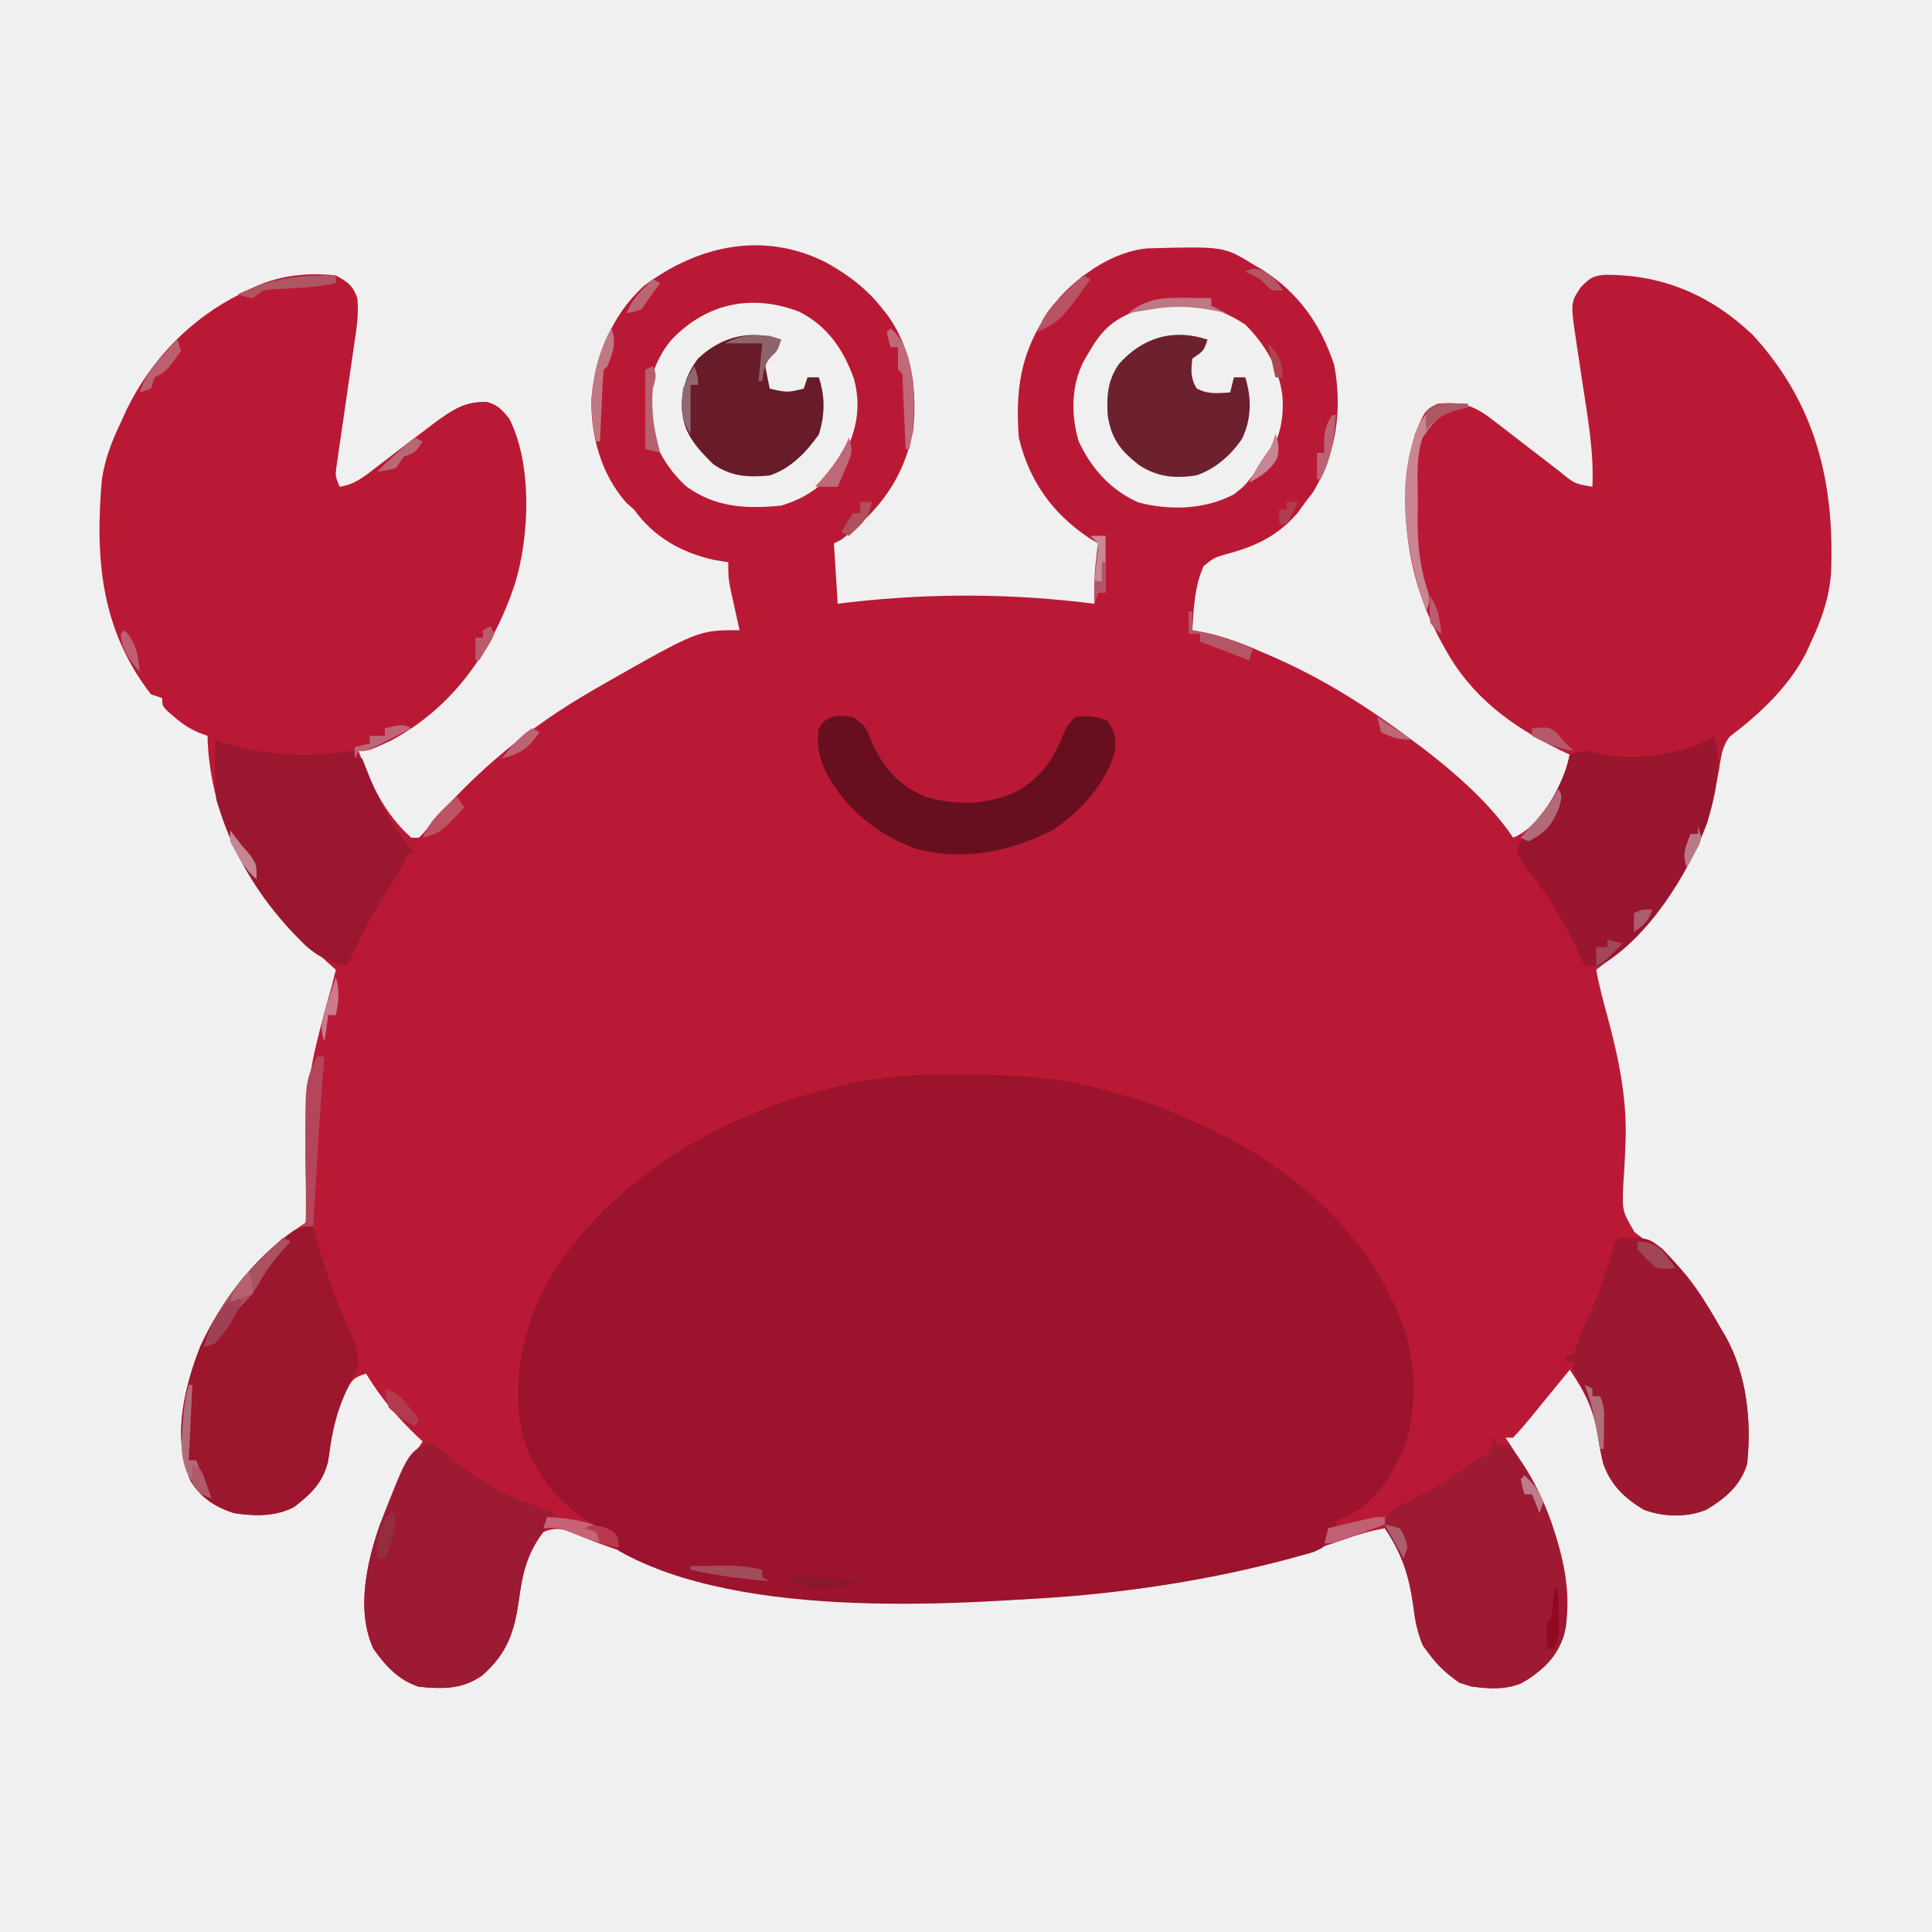
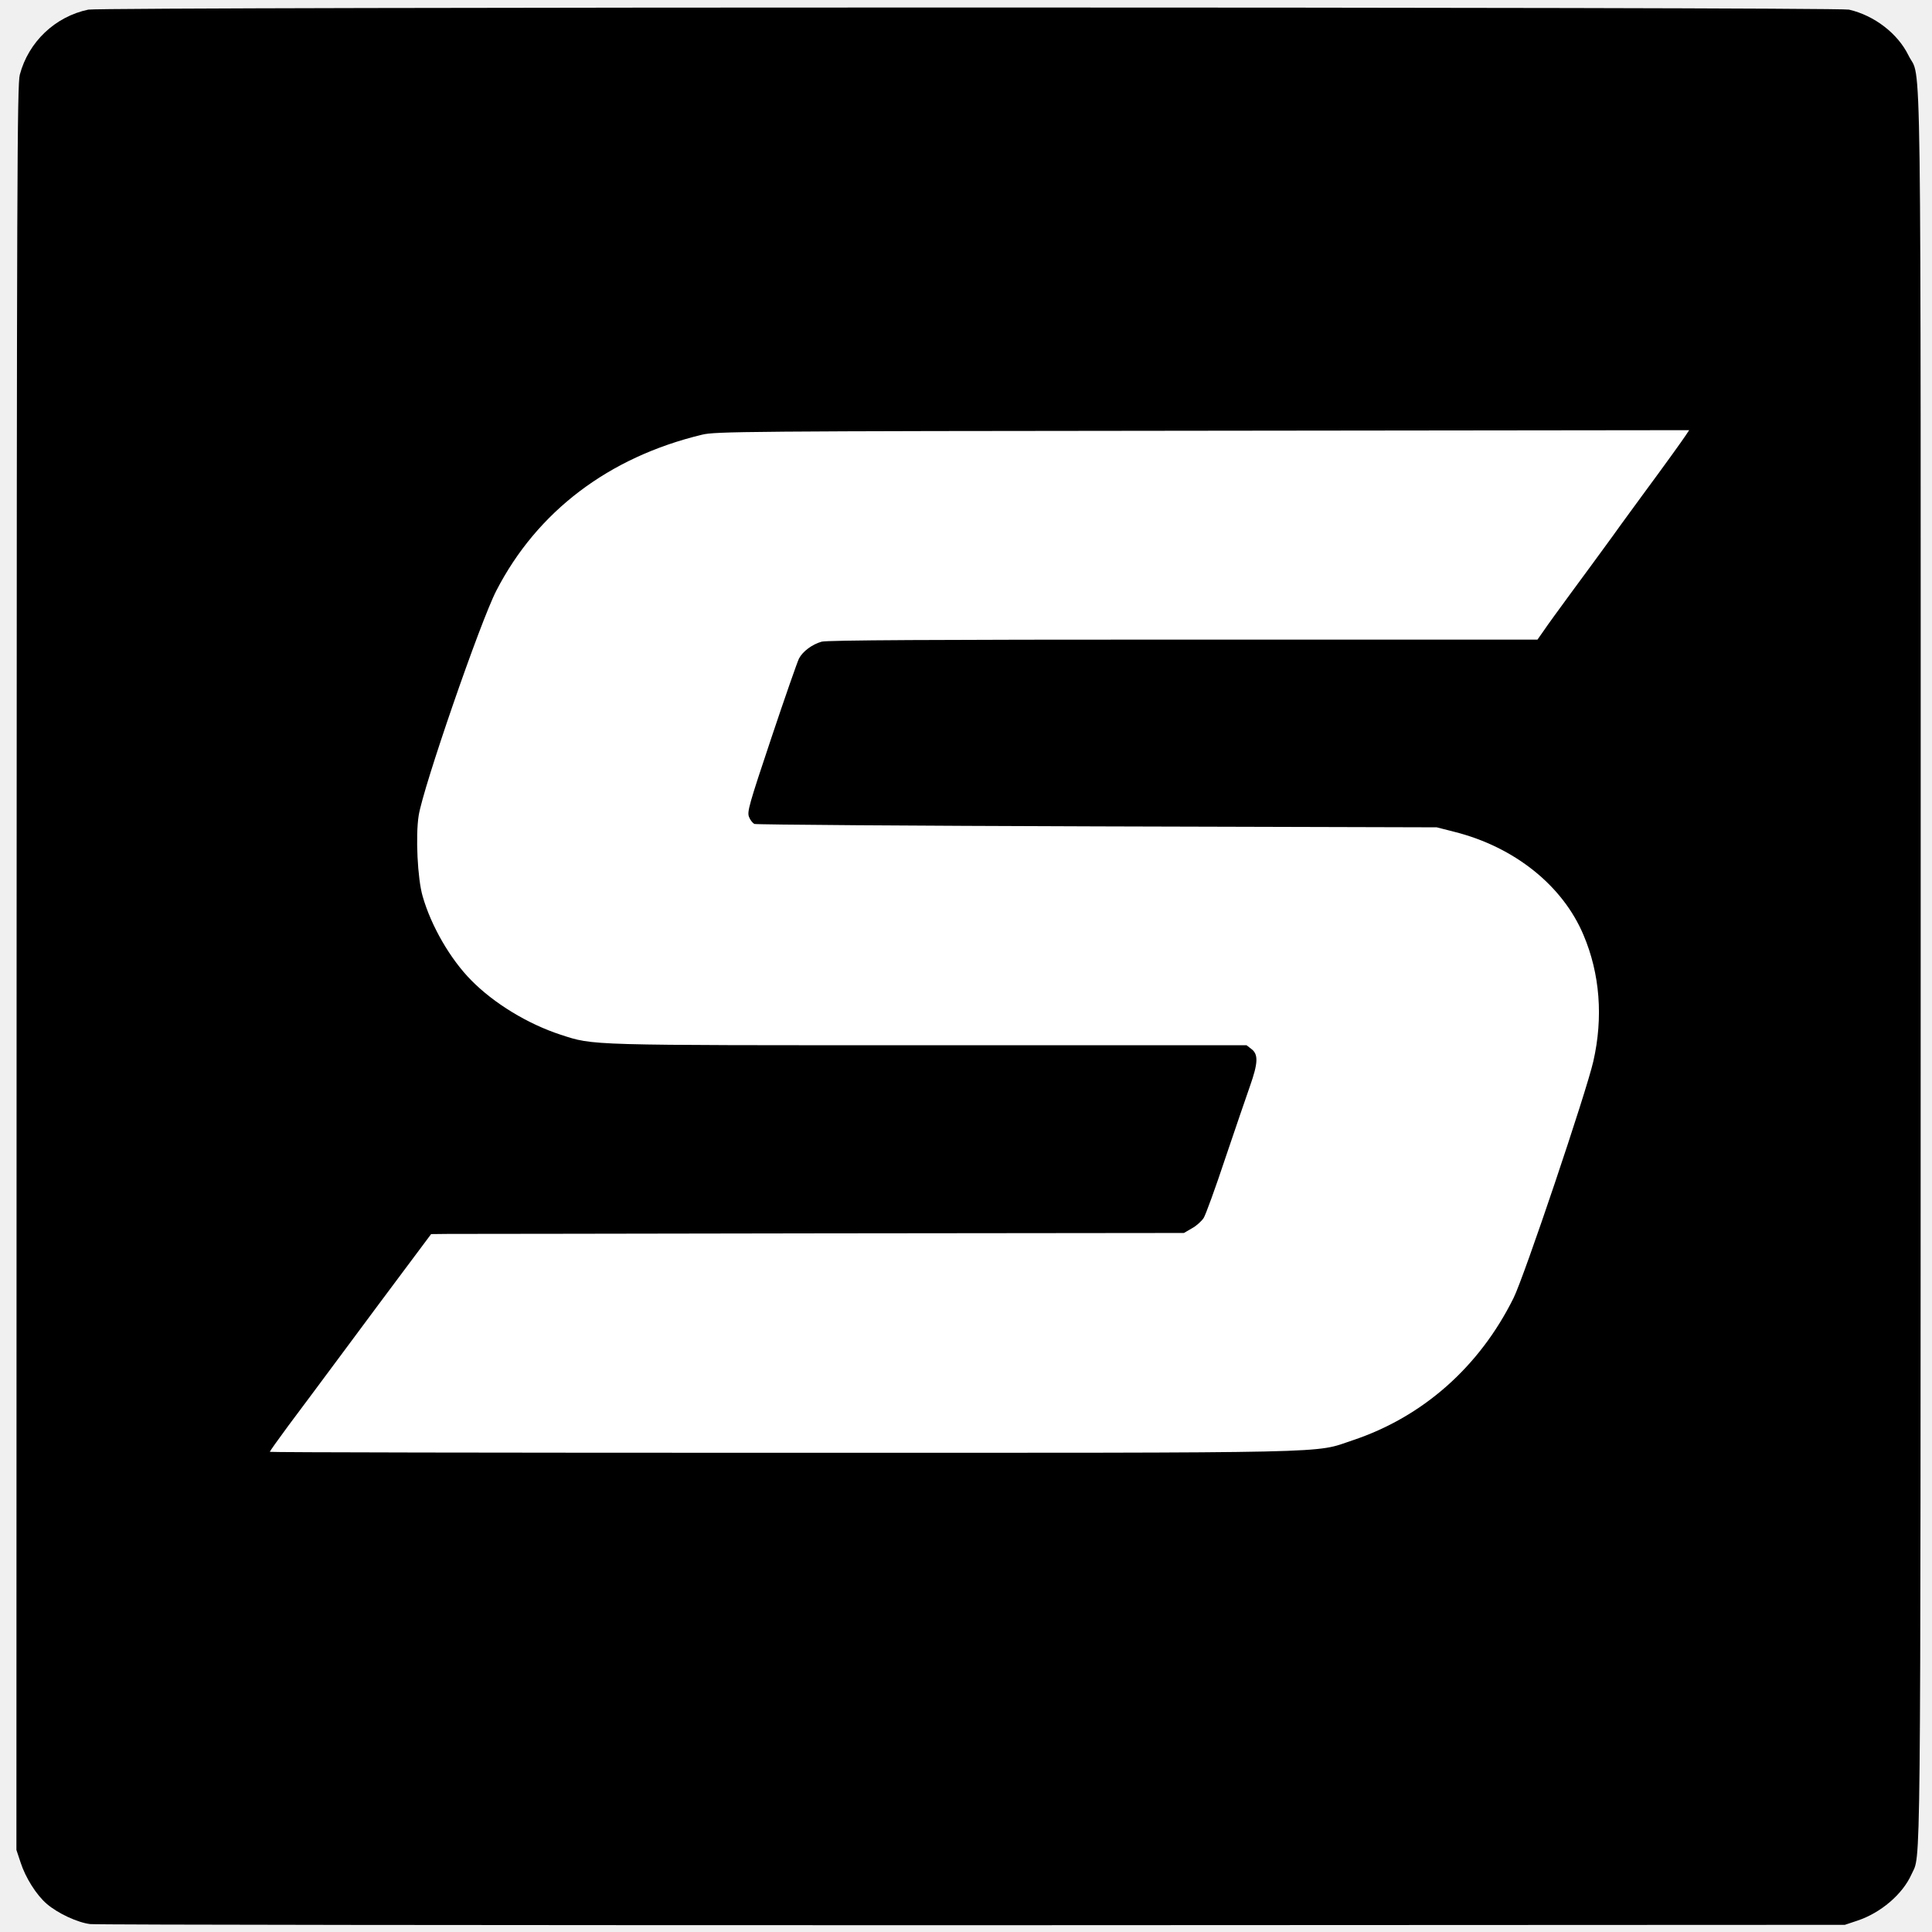
- <svg xmlns="http://www.w3.org/2000/svg" version="1.1" width="512" height="512">
-   <path d="M0 0 C5.938 3.269 11.012 7.106 15.188 12.5 C15.675 13.125 16.162 13.75 16.664 14.395 C22.861 23.291 24.28 33.895 23.188 44.5 C20.72 57.277 14.346 65.654 4.188 73.5 C3.197 73.995 3.197 73.995 2.188 74.5 C2.518 79.78 2.848 85.06 3.188 90.5 C4.992 90.283 4.992 90.283 6.832 90.062 C28.346 87.652 49.715 87.758 71.188 90.5 C71.172 88.92 71.172 88.92 71.156 87.309 C71.181 84.327 71.324 81.513 71.688 78.562 C71.78 77.79 71.873 77.018 71.969 76.223 C72.041 75.654 72.113 75.086 72.188 74.5 C71.362 74.005 70.537 73.51 69.688 73 C59.996 66.47 53.897 57.838 51.188 46.5 C50.02 31.626 52.435 20.952 61.934 9.371 C67.645 3.114 76.529 -2.916 85.205 -3.677 C105.47 -4.217 105.47 -4.217 113.188 0.5 C114.034 0.998 114.881 1.495 115.754 2.008 C125.406 8.193 131.194 16.458 134.77 27.258 C136.987 39.152 135.337 50.405 129.25 60.812 C128.569 61.699 127.889 62.586 127.188 63.5 C126.466 64.49 125.744 65.48 125 66.5 C119.814 72.501 113.868 75.327 106.312 77.312 C102.899 78.308 102.899 78.308 100.188 80.5 C97.744 85.774 97.509 91.776 97.188 97.5 C98.462 97.745 99.737 97.99 101.051 98.242 C106.437 99.444 111.331 101.416 116.375 103.625 C117.295 104.025 118.215 104.426 119.162 104.838 C132.191 110.609 143.811 117.979 155.188 126.5 C156.037 127.123 156.886 127.745 157.762 128.387 C166.49 135.038 176.067 143.319 182.188 152.5 C189.341 149.448 193.345 141.437 196.188 134.5 C196.547 133.173 196.888 131.841 197.188 130.5 C196.244 130.05 195.3 129.6 194.328 129.137 C181.717 122.906 171.085 115.093 164.188 102.5 C163.665 101.551 163.143 100.603 162.605 99.625 C153.877 82.974 151.226 63.884 156.188 45.5 C158.857 39.165 158.857 39.165 162.188 37.5 C168.507 36.927 171.865 37.885 176.875 41.875 C177.465 42.32 178.055 42.766 178.663 43.225 C180.519 44.632 182.353 46.064 184.188 47.5 C185.415 48.442 186.645 49.382 187.875 50.32 C190.107 52.025 192.329 53.741 194.543 55.469 C198.422 58.67 198.422 58.67 203.188 59.5 C203.603 50.471 202.044 41.706 200.688 32.812 C200.328 30.439 199.97 28.064 199.618 25.689 C199.399 24.221 199.177 22.753 198.95 21.285 C197.374 10.72 197.374 10.72 200.062 6.688 C202.353 4.33 203.228 3.57 206.473 3.332 C221.717 3.225 234.457 8.63 245.625 19.188 C262.339 37.364 267.408 58.194 266.435 82.406 C265.909 88.983 264.001 94.545 261.188 100.5 C260.815 101.34 260.442 102.181 260.059 103.047 C255.494 112.272 247.714 119.544 239.613 125.695 C237.48 128.396 237.31 131.068 236.75 134.438 C232.823 155.94 221.711 174.224 204.188 187.5 C204.951 191.63 206.013 195.639 207.125 199.688 C210.214 211.141 212.538 222.185 211.934 234.102 C211.885 235.251 211.837 236.401 211.787 237.586 C211.679 239.955 211.535 242.323 211.357 244.688 C211.089 251.386 211.089 251.386 214.326 257.004 C216.862 259.029 219.445 260.77 222.188 262.5 C228.843 268.056 232.916 275.029 237.188 282.5 C237.613 283.213 238.038 283.926 238.477 284.66 C244.118 294.802 245.388 307.117 244.188 318.5 C242.435 324.2 238.384 327.582 233.391 330.578 C228.315 332.702 221.859 332.543 216.766 330.555 C211.665 327.506 208.106 324.052 206.062 318.375 C205.188 314.5 205.188 314.5 204.836 311.957 C203.788 304.673 201.358 299.546 197.188 293.5 C196.607 294.213 196.027 294.926 195.43 295.66 C193.022 298.612 190.606 301.557 188.188 304.5 C187.573 305.255 186.958 306.011 186.324 306.789 C184.99 308.398 183.595 309.955 182.188 311.5 C181.528 311.5 180.868 311.5 180.188 311.5 C180.779 312.409 181.371 313.318 181.98 314.254 C190.846 328.214 199.306 346.589 195.758 363.555 C193.834 369.85 189.81 373.302 184.301 376.645 C179.196 378.711 173.094 378.087 167.938 376.5 C161.769 372.014 157.564 367.134 156.188 359.5 C156.052 358.495 155.917 357.489 155.777 356.453 C154.636 348.13 152.874 342.529 148.188 335.5 C144.751 336.12 141.576 336.988 138.293 338.172 C90.277 355.09 35.402 358.621 -14.812 350.5 C-16.052 350.307 -17.291 350.113 -18.567 349.914 C-33.946 347.444 -48.632 344.091 -63.149 338.308 C-64.104 337.929 -65.059 337.55 -66.043 337.16 C-66.872 336.816 -67.701 336.472 -68.555 336.117 C-71.102 335.421 -72.372 335.554 -74.812 336.5 C-79.575 341.452 -80.393 348.06 -81.312 354.562 C-82.525 363.056 -84.395 368.625 -90.938 374.438 C-96.218 378.226 -101.515 378.126 -107.812 377.5 C-113.221 375.741 -116.6 371.997 -119.812 367.5 C-124.52 357.443 -121.652 344.481 -118.064 334.396 C-115.049 326.688 -111.511 319.334 -106.812 312.5 C-107.393 311.955 -107.973 311.409 -108.57 310.848 C-113.803 305.796 -118.057 300.729 -121.812 294.5 C-125.394 295.694 -125.622 296.317 -127.312 299.562 C-129.863 304.823 -130.86 310.032 -131.561 315.789 C-132.528 322.539 -135.573 325.763 -140.875 329.875 C-145.911 332.475 -151.319 332.313 -156.812 331.5 C-161.822 329.82 -165.554 327.509 -168.312 322.938 C-173.222 311.685 -170.075 298.588 -165.812 287.5 C-159.737 274.141 -150.044 262.654 -137.812 254.5 C-137.444 251.574 -137.444 251.574 -137.625 248.121 C-137.663 246.162 -137.663 246.162 -137.702 244.164 C-137.721 243.473 -137.739 242.783 -137.759 242.071 C-138.066 229.889 -137.818 218.383 -134.812 206.5 C-134.641 205.815 -134.47 205.129 -134.294 204.423 C-133.205 200.094 -132.024 195.796 -130.812 191.5 C-130.473 190.168 -130.136 188.836 -129.812 187.5 C-130.598 186.799 -131.383 186.097 -132.191 185.375 C-149.862 169.481 -162.425 151.757 -163.77 127.309 C-163.784 126.712 -163.798 126.115 -163.812 125.5 C-164.932 125.098 -164.932 125.098 -166.074 124.688 C-168.714 123.543 -170.471 122.378 -172.625 120.5 C-173.23 119.984 -173.834 119.469 -174.457 118.938 C-175.812 117.5 -175.812 117.5 -175.812 115.5 C-176.803 115.17 -177.792 114.84 -178.812 114.5 C-192.07 97.359 -193.666 78.562 -191.812 57.5 C-190.976 52.126 -189.201 47.38 -186.812 42.5 C-186.316 41.393 -185.82 40.285 -185.309 39.145 C-178.809 25.785 -168.174 14.78 -154.812 8.25 C-154.127 7.899 -153.441 7.549 -152.734 7.188 C-145.426 3.561 -137.934 2.61 -129.812 3.5 C-126.678 5.192 -125.278 6.148 -124.117 9.519 C-123.664 13.956 -124.401 18.115 -125.062 22.508 C-125.199 23.47 -125.336 24.433 -125.478 25.424 C-125.915 28.492 -126.362 31.559 -126.812 34.625 C-127.262 37.698 -127.709 40.772 -128.147 43.847 C-128.42 45.759 -128.699 47.67 -128.985 49.58 C-129.109 50.444 -129.232 51.309 -129.359 52.2 C-129.471 52.96 -129.583 53.72 -129.698 54.502 C-129.948 56.71 -129.948 56.71 -128.812 59.5 C-124.847 58.901 -122.442 56.923 -119.312 54.5 C-118.249 53.685 -117.185 52.87 -116.121 52.055 C-115.577 51.634 -115.033 51.214 -114.472 50.78 C-111.787 48.709 -109.082 46.666 -106.375 44.625 C-104.954 43.546 -104.954 43.546 -103.504 42.445 C-98.856 39.086 -95.554 36.782 -89.742 37.023 C-87.024 37.695 -85.508 39.327 -83.82 41.504 C-77.664 53.698 -78.499 72.7 -82.388 85.375 C-88.316 102.977 -98.765 118.091 -115.449 126.891 C-121.155 129.5 -121.155 129.5 -123.812 129.5 C-120.521 138.239 -116.906 146.193 -109.812 152.5 C-109.153 152.5 -108.493 152.5 -107.812 152.5 C-106.448 151.151 -106.448 151.151 -105 149.312 C-92.488 134.677 -78.518 123.118 -61.812 113.5 C-60.686 112.843 -59.559 112.185 -58.398 111.508 C-33.696 97.5 -33.696 97.5 -22.812 97.5 C-23.029 96.536 -23.246 95.572 -23.469 94.578 C-23.747 93.315 -24.026 92.052 -24.312 90.75 C-24.73 88.871 -24.73 88.871 -25.156 86.953 C-25.812 83.5 -25.812 83.5 -25.812 79.5 C-27.071 79.294 -28.329 79.088 -29.625 78.875 C-38.369 76.914 -45.594 72.774 -50.812 65.5 C-51.803 64.634 -51.803 64.634 -52.812 63.75 C-59.501 56.226 -62.353 45.875 -62.059 35.945 C-60.925 24.678 -56.641 13.981 -48.141 6.238 C-33.806 -4.465 -16.59 -8.306 0 0 Z M-41 20.688 C-45.584 26.33 -47.45 32.943 -47.16 40.176 C-46.027 47.75 -42.519 54.403 -36.812 59.5 C-29.042 65.029 -21.126 65.375 -11.812 64.5 C-4.916 62.45 0.389 58.614 4.188 52.5 C7.971 45.371 9.609 38.89 7.527 30.996 C4.78 23.207 0.416 16.78 -7.125 13.062 C-19.673 8.299 -31.701 10.843 -41 20.688 Z M84.75 12.25 C83.638 12.575 82.525 12.9 81.379 13.234 C75.86 15.423 72.859 18.466 69.938 23.562 C69.187 24.848 69.187 24.848 68.422 26.16 C65.039 32.572 65.012 40.395 66.988 47.297 C70.239 54.492 75.687 60.61 83.043 63.699 C91.404 65.829 100.52 65.543 108.188 61.5 C110.916 59.355 110.916 59.355 113.188 56.5 C113.704 55.899 114.221 55.299 114.754 54.68 C119.739 48.554 121.533 43.39 121.062 35.5 C120.063 27.925 116.577 21.889 111.188 16.5 C102.94 11.108 94.233 9.4 84.75 12.25 Z " fill="#BA1935" transform="translate(218.8125,69.5)" />
-   <path d="M0 0 C1.213 0.005 2.425 0.011 3.675 0.016 C16.074 0.146 28.453 0.604 40.375 4.25 C41.484 4.545 42.592 4.84 43.734 5.145 C51.354 7.208 58.304 9.761 65.375 13.25 C66.317 13.679 67.26 14.109 68.23 14.551 C88.946 24.265 108.415 40.871 117.375 62.25 C117.767 63.138 118.159 64.026 118.562 64.941 C122.67 75.424 123.306 88.28 119.418 98.977 C115.715 107.049 111.823 113.763 103.5 117.562 C102.799 117.789 102.097 118.016 101.375 118.25 C101.375 118.91 101.375 119.57 101.375 120.25 C100.385 120.745 100.385 120.745 99.375 121.25 C99.28 122.196 99.28 122.196 99.184 123.16 C98.375 125.25 98.375 125.25 95.473 126.559 C94.134 126.956 92.788 127.331 91.438 127.688 C90.7 127.893 89.962 128.098 89.202 128.31 C73.31 132.554 56.748 135.632 40.375 137.25 C39.552 137.335 38.728 137.421 37.88 137.509 C2.201 140.77 -56.105 144.683 -88.625 126.25 C-89.338 124.941 -90.007 123.606 -90.625 122.25 C-93.01 120.535 -93.01 120.535 -95.812 119 C-104.844 113.439 -111.188 105.704 -114.169 95.362 C-117.582 79.548 -113.211 63.578 -104.625 50.25 C-85.677 23.39 -55.551 7.73 -23.754 1.706 C-15.793 0.353 -8.066 -0.064 0 0 Z " fill="#9B132C" transform="translate(252.625,284.75)" />
-   <path d="M0 0 C0.28 1.042 0.559 2.083 0.848 3.156 C3.216 11.706 5.961 19.794 9.764 27.82 C11.351 31.221 12 33.16 12 37 C11.122 38.944 10.174 40.858 9.188 42.75 C6.041 49.255 4.848 55.23 3.934 62.371 C2.489 67.988 -0.477 70.819 -5.062 74.375 C-10.098 76.975 -15.506 76.813 -21 76 C-26.009 74.32 -29.742 72.009 -32.5 67.438 C-37.41 56.185 -34.263 43.088 -30 32 C-24.511 19.931 -15.932 8.655 -5 1 C-3.289 0.46 -1.797 0 0 0 Z " fill="#9C162E" transform="translate(83,325)" />
-   <path d="M0 0 C7.69 0 7.69 0 11.395 2.828 C17.837 9.281 22.571 16.046 27 24 C27.632 25.063 27.632 25.063 28.277 26.148 C33.941 36.278 35.2 48.622 34 60 C32.248 65.7 28.196 69.082 23.203 72.078 C18.127 74.202 11.671 74.043 6.578 72.055 C1.477 69.006 -2.081 65.552 -4.125 59.875 C-4.608 57.737 -5.062 55.589 -5.387 53.422 C-6.298 47.435 -7.714 43.004 -10.977 37.875 C-12 36 -12 36 -12 33 C-12.66 33 -13.32 33 -14 33 C-14 32.34 -14 31.68 -14 31 C-13.34 31 -12.68 31 -12 31 C-11.66 29.855 -11.66 29.855 -11.312 28.688 C-10.227 25.637 -9.011 22.854 -7.625 19.938 C-5.147 14.608 -3.417 9.198 -1.797 3.555 C-1 1 -1 1 0 0 Z " fill="#9C1831" transform="translate(429,328)" />
-   <path d="M0 0 C0.33 0.66 0.66 1.32 1 2 C1.99 2 2.98 2 4 2 C14.325 14.809 20.364 33.632 19 50 C17.633 56.535 14.481 60.299 9 64 C4.253 66.879 -0.612 66.479 -6 66 C-11.863 64.196 -15.542 59.907 -19 55 C-20.385 51.635 -20.926 48.546 -21.41 44.953 C-22.551 36.63 -24.314 31.029 -29 24 C-28.864 21.963 -28.864 21.963 -28 20 C-26.329 18.707 -26.329 18.707 -24.176 17.598 C-23.394 17.182 -22.612 16.766 -21.807 16.338 C-20.984 15.917 -20.161 15.496 -19.312 15.062 C-12.604 11.621 -12.604 11.621 -6.543 7.184 C-4 5 -4 5 -2 5 C-1.34 3.35 -0.68 1.7 0 0 Z " fill="#9D1A32" transform="translate(396,381)" />
-   <path d="M0 0 C0.473 0.364 0.946 0.727 1.434 1.102 C15.982 12.647 15.982 12.647 33 19 C32.608 19.639 32.216 20.279 31.812 20.938 C31.214 21.948 30.616 22.959 30 24 C29.602 24.562 29.203 25.124 28.793 25.703 C25.347 30.992 24.359 35.921 23.5 42.062 C22.289 50.555 20.417 56.126 13.875 61.938 C8.595 65.726 3.298 65.626 -3 65 C-8.408 63.241 -11.788 59.497 -15 55 C-19.715 44.927 -16.82 31.985 -13.251 21.88 C-5.915 2.958 -5.915 2.958 0 0 Z " fill="#9D1A33" transform="translate(114,382)" />
-   <path d="M0 0 C2.998 5.995 0.292 16.977 -1.625 23.188 C-6.702 36.794 -17.078 53.425 -30 61 C-31.32 61 -32.64 61 -34 61 C-34.461 60.007 -34.923 59.015 -35.398 57.992 C-39.255 49.903 -43.32 42.558 -49.025 35.607 C-50.289 33.988 -50.289 33.988 -52 31 C-51.277 27.464 -49.666 25.356 -47.188 22.812 C-42.687 17.782 -39.416 11.621 -38 5 C-33.484 3.871 -33.484 3.871 -31.297 4.453 C-21.21 6.855 -10.32 5.197 -1 1 C-0.67 0.67 -0.34 0.34 0 0 Z " fill="#9A152E" transform="translate(454,195)" />
-   <path d="M0 0 C1.29 0.433 1.29 0.433 2.605 0.875 C14.3 4.548 24.845 4.537 37 3 C37 3.66 37 4.32 37 5 C37.66 5 38.32 5 39 5 C39.242 5.629 39.485 6.258 39.734 6.906 C43.184 15.717 46.478 23.044 53 30 C52.34 30 51.68 30 51 30 C50.724 30.746 50.448 31.493 50.164 32.262 C49.098 34.768 47.97 36.626 46.375 38.812 C41.817 45.447 38.495 52.77 35 60 C29.45 58.804 26.14 56.958 22.188 52.812 C21.678 52.287 21.168 51.762 20.642 51.22 C11.551 41.542 4.939 30.698 1 18 C0.796 17.37 0.593 16.739 0.383 16.09 C-0.189 12.969 -0.092 9.918 -0.062 6.75 C-0.053 5.487 -0.044 4.223 -0.035 2.922 C-0.024 1.958 -0.012 0.993 0 0 Z " fill="#9B172F" transform="translate(57,196)" />
-   <path d="M0 0 C3.231 2.154 3.551 2.807 4.875 6.25 C7.922 13.346 11.876 17.842 18.93 21.074 C27.384 23.623 36.353 23.393 44.25 19.312 C50.597 15.233 53.279 10.85 56.07 3.988 C57 2 57 2 59 0 C62.216 -0.35 64.384 -0.26 67.375 1 C69.391 3.482 69.745 5.45 69.57 8.625 C67.466 17.389 60.29 25.062 53 30 C41.467 35.759 29.25 38.277 16.562 34.875 C6.619 31.305 -1.917 24.282 -6.938 15 C-8.849 10.856 -9.752 7.608 -9 3 C-6.835 -0.729 -4.019 -0.419 0 0 Z " fill="#670F1F" transform="translate(226,190)" />
-   <path d="M0 0 C-1 3 -1 3 -4 5 C-4.396 8.1 -4.498 10.122 -2.938 12.875 C0.002 14.582 2.679 14.188 6 14 C6.33 12.68 6.66 11.36 7 10 C7.99 10 8.98 10 10 10 C11.754 15.483 11.659 20.975 9.188 26.227 C6.247 30.617 2.006 34.331 -3 36 C-8.641 36.804 -12.975 36.488 -17.875 33.438 C-22.877 29.622 -25.464 26.441 -26.441 20.168 C-26.751 14.923 -26.516 10.909 -23.5 6.5 C-17.199 -0.583 -9.074 -3.025 0 0 Z " fill="#6D212F" transform="translate(320,90)" />
-   <path d="M0 0 C-1 3 -1 3 -2.625 4.25 C-4.412 6.115 -4.412 6.115 -3.688 9.688 C-3.347 11.327 -3.347 11.327 -3 13 C1.615 14.042 1.615 14.042 6 13 C6.33 12.01 6.66 11.02 7 10 C7.99 10 8.98 10 10 10 C11.698 15.093 11.635 20.016 10 25.125 C6.715 29.847 2.526 34.158 -3 36 C-8.689 36.563 -13.187 36.348 -18 33 C-22.692 28.337 -26.083 24.65 -26.312 17.812 C-26.231 12.8 -25.009 9.026 -22 5 C-15.767 -0.828 -8.268 -2.756 0 0 Z " fill="#681B29" transform="translate(207,90)" />
-   <path d="M0 0 C0.66 0 1.32 0 2 0 C1.94 0.666 1.88 1.332 1.819 2.019 C1.031 11.087 0.474 20.164 -0.062 29.25 C-0.154 30.785 -0.246 32.32 -0.338 33.855 C-0.56 37.57 -0.781 41.285 -1 45 C-1.99 45 -2.98 45 -4 45 C-3.505 44.505 -3.505 44.505 -3 44 C-2.924 41.802 -2.917 39.602 -2.938 37.402 C-2.941 36.735 -2.945 36.067 -2.949 35.379 C-2.965 32.517 -2.993 29.655 -3.021 26.793 C-3.195 6.817 -3.195 6.817 0 0 Z " fill="#B3465B" transform="translate(84,280)" />
-   <path d="M0 0 C0 0.33 0 0.66 0 1 C-1.052 1.206 -2.104 1.413 -3.188 1.625 C-7.698 2.906 -9.395 5.169 -12 9 C-13.896 14.54 -13.226 20.788 -13.25 26.562 C-13.271 27.788 -13.291 29.013 -13.312 30.275 C-13.342 37.233 -12.773 43.196 -10.55 49.808 C-10 52 -10 52 -11 55 C-16.411 39.9 -19.533 21.129 -13.047 5.738 C-9.557 -0.681 -6.721 -0.108 0 0 Z " fill="#C98592" transform="translate(389,107)" />
-   <path d="M0 0 C0.66 0.33 1.32 0.66 2 1 C1.613 1.424 1.227 1.848 0.828 2.285 C-1.831 5.28 -4.214 8.156 -6.125 11.688 C-7.858 14.748 -9.507 16.588 -12 19 C-13.03 20.648 -14.031 22.315 -15 24 C-17.571 27.857 -17.571 27.857 -21 29 C-17.422 16.948 -8.953 8.36 0 0 Z " fill="#AB5160" transform="translate(75,328)" />
-   <path d="M0 0 C4.299 3.685 5.042 8.607 6 14 C6.397 20.123 6.372 26.002 5 32 C4.67 32 4.34 32 4 32 C3.975 31.399 3.95 30.799 3.924 30.18 C3.808 27.474 3.686 24.768 3.562 22.062 C3.523 21.117 3.484 20.171 3.443 19.197 C3.381 17.849 3.381 17.849 3.316 16.473 C3.28 15.64 3.243 14.807 3.205 13.949 C3.206 11.997 3.206 11.997 2 11 C1.959 9 1.957 7 2 5 C1.34 5 0.68 5 0 5 C-0.562 3.062 -0.562 3.062 -1 1 C-0.67 0.67 -0.34 0.34 0 0 Z " fill="#BF6979" transform="translate(236,87)" />
-   <path d="M0 0 C0.33 0 0.66 0 1 0 C0.67 6.6 0.34 13.2 0 20 C0.66 20 1.32 20 2 20 C3.32 23.3 4.64 26.6 6 30 C2.33 28.777 1.701 27.163 -0.133 23.887 C-2.17 19.455 -2.006 15.856 -1.625 11 C-1.535 9.783 -1.445 8.566 -1.352 7.312 C-1.08 4.75 -0.726 2.46 0 0 Z " fill="#B06D79" transform="translate(50,367)" />
-   <path d="M0 0 C0 0.66 0 1.32 0 2 C-5.238 3.205 -10.467 3.355 -15.82 3.621 C-19.153 3.775 -19.153 3.775 -22 6 C-24.188 5.625 -24.188 5.625 -26 5 C-17.048 0.723 -9.88 -0.158 0 0 Z " fill="#B05662" transform="translate(89,73)" />
-   <path d="M0 0 C6.876 0.507 12.158 1.106 18 5 C18.33 5.99 18.66 6.98 19 8 C14.279 7.186 10.07 5.574 5.621 3.84 C2.824 2.797 2.824 2.797 -1 3 C-0.67 2.01 -0.34 1.02 0 0 Z " fill="#C46475" transform="translate(145,402)" />
-   <path d="M0 0 C1.468 3.816 0.48 6.3 -1 10 C-1.33 10.33 -1.66 10.66 -2 11 C-2.156 12.413 -2.251 13.834 -2.316 15.254 C-2.358 16.108 -2.4 16.962 -2.443 17.842 C-2.483 18.74 -2.522 19.637 -2.562 20.562 C-2.606 21.464 -2.649 22.366 -2.693 23.295 C-2.8 25.53 -2.902 27.765 -3 30 C-3.33 30 -3.66 30 -4 30 C-6.567 20.055 -4.911 8.99 0 0 Z " fill="#BF7882" transform="translate(162,87)" />
-   <path d="M0 0 C0.33 0 0.66 0 1 0 C1 1.65 1 3.3 1 5 C1.568 5.11 2.137 5.219 2.723 5.332 C7.823 6.379 12.284 7.793 17 10 C16.67 10.99 16.34 11.98 16 13 C11.71 11.35 7.42 9.7 3 8 C3 7.34 3 6.68 3 6 C2.01 6 1.02 6 0 6 C0 4.02 0 2.04 0 0 Z " fill="#B55666" transform="translate(315,162)" />
-   <path d="M0 0 C2.229 -0.027 4.458 -0.046 6.688 -0.062 C7.929 -0.074 9.17 -0.086 10.449 -0.098 C13.462 -0.015 16.083 0.292 19 1 C19 1.66 19 2.32 19 3 C19.66 3.33 20.32 3.66 21 4 C13.866 3.485 6.982 2.56 0 1 C0 0.67 0 0.34 0 0 Z " fill="#A24D5A" transform="translate(183,415)" />
-   <path d="M0 0 C0.33 0.66 0.66 1.32 1 2 C-0.765 6.181 -2.938 9.651 -6 13 C-6.99 13.33 -7.98 13.66 -9 14 C-7.325 8.137 -5.168 3.445 0 0 Z " fill="#A04054" transform="translate(63,343)" />
-   <path d="M0 0 C0.702 0.005 1.404 0.009 2.127 0.014 C3.856 0.025 5.584 0.043 7.312 0.062 C7.312 0.723 7.312 1.383 7.312 2.062 C8.633 2.723 9.953 3.382 11.312 4.062 C10.623 3.907 9.933 3.751 9.223 3.59 C2.909 2.282 -2.35 1.933 -8.688 3.062 C-10.451 3.341 -10.451 3.341 -12.25 3.625 C-13.054 3.769 -13.859 3.914 -14.688 4.062 C-9.844 0.221 -6.028 -0.073 0 0 Z " fill="#BE7783" transform="translate(313.6875,78.9375)" />
-   <path d="M0 0 C0.66 0.33 1.32 0.66 2 1 C-5.875 11.938 -5.875 11.938 -12 15 C-10.576 10.459 -8.279 7.96 -4.875 4.688 C-3.965 3.804 -3.055 2.921 -2.117 2.012 C-1.419 1.348 -0.72 0.684 0 0 Z " fill="#B85364" transform="translate(287,73)" />
-   <path d="M0 0 C1.272 2.545 0.721 3.312 0 6 C-0.486 12.017 0.321 17.227 2 23 C0.68 22.67 -0.64 22.34 -2 22 C-2 15.07 -2 8.14 -2 1 C-1.34 0.67 -0.68 0.34 0 0 Z " fill="#B85F6E" transform="translate(173,97)" />
-   <path d="M0 0 C0.99 0.33 1.98 0.66 3 1 C2 4 2 4 0.5 5.375 C-1.433 7.469 -1.625 9.222 -2 12 C-2.33 12 -2.66 12 -3 12 C-2.67 8.7 -2.34 5.4 -2 2 C-5.3 2 -8.6 2 -12 2 C-7.237 -0.381 -5.212 -0.248 0 0 Z " fill="#8E636A" transform="translate(204,89)" />
-   <path d="M0 0 C0 0.66 0 1.32 0 2 C-2.29 2.837 -4.582 3.67 -6.875 4.5 C-7.851 4.858 -7.851 4.858 -8.848 5.223 C-13.773 7 -13.773 7 -16 7 C-15.67 5.68 -15.34 4.36 -15 3 C-12.133 2.273 -9.26 1.589 -6.375 0.938 C-5.599 0.761 -4.823 0.584 -4.023 0.402 C-2 0 -2 0 0 0 Z " fill="#C16072" transform="translate(367,402)" />
-   <path d="M0 0 C1.32 0 2.64 0 4 0 C4 4.95 4 9.9 4 15 C3.34 15 2.68 15 2 15 C1.67 15.99 1.34 16.98 1 18 C0.898 13.188 1.239 8.677 1.977 3.918 C1.984 3.285 1.992 2.652 2 2 C1.34 1.34 0.68 0.68 0 0 Z " fill="#C98995" transform="translate(289,142)" />
-   <path d="M0 0 C0.66 0.99 1.32 1.98 2 3 C-4.143 9.571 -4.143 9.571 -9 11 C-7.592 7.785 -5.897 5.678 -3.375 3.25 C-2.743 2.636 -2.112 2.023 -1.461 1.391 C-0.738 0.702 -0.738 0.702 0 0 Z " fill="#BE5265" transform="translate(121,211)" />
-   <path d="M0 0 C0.33 0 0.66 0 1 0 C0.632 6.303 -0.166 11.333 -3 17 C-3.33 17 -3.66 17 -4 17 C-4 14.69 -4 12.38 -4 10 C-3.34 10 -2.68 10 -2 10 C-2.041 9.092 -2.083 8.185 -2.125 7.25 C-2.005 4.122 -1.609 2.614 0 0 Z " fill="#BC6271" transform="translate(353,110)" />
-   <path d="M0 0 C0.33 0.99 0.66 1.98 1 3 C-3.111 8.556 -3.111 8.556 -6 10 C-6.33 10.99 -6.66 11.98 -7 13 C-7.99 13.33 -8.98 13.66 -10 14 C-8.628 9.935 -6.779 7.326 -3.875 4.188 C-3.151 3.397 -2.426 2.607 -1.68 1.793 C-1.125 1.201 -0.571 0.61 0 0 Z " fill="#BA606F" transform="translate(47,90)" />
-   <path d="M0 0 C1 2 1 2 0.188 4.938 C-1.637 9.644 -3.523 11.761 -8 14 C-8.66 13.67 -9.32 13.34 -10 13 C-9.529 12.481 -9.059 11.961 -8.574 11.426 C-5.326 7.787 -2.303 4.336 0 0 Z " fill="#B26A79" transform="translate(413,209)" />
-   <path d="M0 0 C1.236 3.708 0.568 4.675 -0.938 8.188 C-1.318 9.089 -1.698 9.99 -2.09 10.918 C-2.39 11.605 -2.691 12.292 -3 13 C-5 13 -7 13 -9 13 C-8.602 12.564 -8.203 12.129 -7.793 11.68 C-4.511 7.99 -2.006 4.569 0 0 Z " fill="#BE6978" transform="translate(225,116)" />
-   <path d="M0 0 C1 3 1 3 1 5 C0.34 5 -0.32 5 -1 5 C-1 9.29 -1 13.58 -1 18 C-3.694 13.959 -3.557 10.746 -3 6 C-1.5 2.438 -1.5 2.438 0 0 Z " fill="#906970" transform="translate(184,97)" />
-   <path d="M0 0 C1.188 3.429 0.802 5.378 -0.438 8.75 C-0.869 9.949 -0.869 9.949 -1.309 11.172 C-1.537 11.775 -1.765 12.378 -2 13 C-2.66 13 -3.32 13 -4 13 C-4.457 7.283 -3.523 4.514 0 0 Z " fill="#942D3E" transform="translate(104,400)" />
-   <path d="M0 0 C3.297 1.099 4.047 1.946 6.188 4.562 C6.717 5.203 7.247 5.844 7.793 6.504 C8.191 6.998 8.59 7.491 9 8 C8.67 8.66 8.34 9.32 8 10 C5.371 8.478 3.156 7.156 1 5 C0.375 2.375 0.375 2.375 0 0 Z " fill="#B23A4F" transform="translate(102,368)" />
-   <path d="M0 0 C-1.956 1.005 -3.915 2.004 -5.875 3 C-6.966 3.557 -8.056 4.114 -9.18 4.688 C-12 6 -12 6 -14 6 C-14.33 6.66 -14.66 7.32 -15 8 C-15 7.01 -15 6.02 -15 5 C-13.68 4.67 -12.36 4.34 -11 4 C-11 3.34 -11 2.68 -11 2 C-9.68 2 -8.36 2 -7 2 C-7 1.34 -7 0.68 -7 0 C-2.25 -1.125 -2.25 -1.125 0 0 Z " fill="#BC6778" transform="translate(109,193)" />
-   <path d="M0 0 C2.709 0.155 4.466 0.482 6.445 2.402 C7.677 3.898 8.843 5.446 10 7 C7.812 7.312 7.812 7.312 5 7 C2.188 4.625 2.188 4.625 0 2 C0 1.34 0 0.68 0 0 Z " fill="#A24656" transform="translate(434,329)" />
-   <path d="M0 0 C0.33 0 0.66 0 1 0 C1.027 2.104 1.046 4.208 1.062 6.312 C1.074 7.484 1.086 8.656 1.098 9.863 C1 13 1 13 0 16 C-0.66 16 -1.32 16 -2 16 C-2.042 13.667 -2.041 11.333 -2 9 C-1.67 8.67 -1.34 8.34 -1 8 C-0.769 6.653 -0.588 5.296 -0.438 3.938 C-0.293 2.638 -0.149 1.339 0 0 Z " fill="#920923" transform="translate(412,421)" />
-   <path d="M0 0 C1.072 3.652 0.764 6.264 0 10 C-0.66 10 -1.32 10 -2 10 C-2.33 12.31 -2.66 14.62 -3 17 C-4.564 13.026 -3.361 10.186 -2.062 6.25 C-1.682 5.08 -1.302 3.909 -0.91 2.703 C-0.61 1.811 -0.309 0.919 0 0 Z " fill="#C87C8D" transform="translate(89,259)" />
-   <path d="M0 0 C0.99 0.495 0.99 0.495 2 1 C2 1.66 2 2.32 2 3 C2.66 3 3.32 3 4 3 C5.382 5.765 5.095 8.046 5.062 11.125 C5.053 12.221 5.044 13.316 5.035 14.445 C5.024 15.288 5.012 16.131 5 17 C4.67 17 4.34 17 4 17 C3.879 16.276 3.758 15.551 3.633 14.805 C2.751 9.715 1.836 4.851 0 0 Z " fill="#B06E79" transform="translate(420,367)" />
-   <path d="M0 0 C0.66 0.33 1.32 0.66 2 1 C0 4 0 4 -3 5 C-3.99 6.485 -3.99 6.485 -5 8 C-7.625 8.688 -7.625 8.688 -10 9 C-6.83 5.74 -3.601 2.778 0 0 Z " fill="#B86773" transform="translate(110,116)" />
-   <path d="M0 0 C5.778 -0.12 11.28 0.168 17 1 C17 1.33 17 1.66 17 2 C15.106 2.224 13.21 2.428 11.312 2.625 C9.729 2.799 9.729 2.799 8.113 2.977 C4.863 3.001 2.898 2.409 0 1 C0 0.67 0 0.34 0 0 Z " fill="#8A172C" transform="translate(210,418)" />
-   <path d="M0 0 C4.544 -0.368 4.544 -0.368 6.625 1.312 C7.079 1.869 7.532 2.426 8 3 C8.557 3.557 9.114 4.114 9.688 4.688 C10.337 5.337 10.337 5.337 11 6 C6.872 5.393 3.668 3.962 0 2 C0 1.34 0 0.68 0 0 Z " fill="#B5596A" transform="translate(406,193)" />
-   <path d="M0 0 C1.32 0.33 2.64 0.66 4 1 C-0.75 5.875 -0.75 5.875 -3 7 C-3 5.35 -3 3.7 -3 2 C-2.01 2 -1.02 2 0 2 C0 1.34 0 0.68 0 0 Z " fill="#A24758" transform="translate(426,249)" />
-   <path d="M0 0 C0.412 0.557 0.825 1.114 1.25 1.688 C2.501 3.34 3.823 4.94 5.188 6.5 C7 9 7 9 7 13 C3.708 10.201 1.964 6.793 0 3 C0 2.01 0 1.02 0 0 Z " fill="#C38793" transform="translate(61,220)" />
-   <path d="M0 0 C0.99 0 1.98 0 3 0 C2.528 4.248 0.033 6.2 -3 9 C-3.66 8.67 -4.32 8.34 -5 8 C-3.625 5.5 -3.625 5.5 -2 3 C-1.34 3 -0.68 3 0 3 C0 2.01 0 1.02 0 0 Z " fill="#B04F5D" transform="translate(228,133)" />
-   <path d="M0 0 C0.923 2.493 1.027 3.879 0.438 6.5 C-1.443 9.77 -3.786 11.113 -7 13 C-5.827 10.458 -4.509 8.271 -2.938 5.938 C-0.895 3.116 -0.895 3.116 0 0 Z " fill="#C78492" transform="translate(338,115)" />
-   <path d="M0 0 C2.938 1.312 2.938 1.312 3.812 3.438 C3.874 4.366 3.874 4.366 3.938 5.312 C2.288 4.982 0.637 4.652 -1.062 4.312 C-1.393 3.322 -1.722 2.333 -2.062 1.312 C-3.053 0.983 -4.043 0.652 -5.062 0.312 C-3.062 -0.688 -3.062 -0.688 0 0 Z " fill="#B8394E" transform="translate(160.0625,404.6875)" />
-   <path d="M0 0 C3.15 3.423 3.562 6.443 4 11 C1.117 7.745 -0.633 5.4 -1 1 C-0.67 0.67 -0.34 0.34 0 0 Z " fill="#BE6072" transform="translate(33,167)" />
-   <path d="M0 0 C1.887 0.062 1.887 0.062 3.812 0.125 C3.812 0.455 3.812 0.785 3.812 1.125 C2.74 1.373 1.667 1.62 0.562 1.875 C-3.184 3.124 -4.708 4.15 -7.188 7.125 C-7.375 4.75 -7.375 4.75 -7.188 2.125 C-4.099 0.066 -3.478 -0.114 0 0 Z " fill="#AF5764" transform="translate(385.1875,106.875)" />
-   <path d="M0 0 C0.66 0.33 1.32 0.66 2 1 C1.546 1.598 1.093 2.196 0.625 2.812 C-0.633 4.506 -1.83 6.245 -3 8 C-5.125 8.688 -5.125 8.688 -7 9 C-5.445 5.183 -2.964 2.808 0 0 Z " fill="#BA6574" transform="translate(173,74)" />
-   <path d="M0 0 C0.66 0.33 1.32 0.66 2 1 C-0.883 5.214 -3.043 6.761 -8 8 C-5.584 4.808 -3.32 2.253 0 0 Z " fill="#BC6374" transform="translate(141,193)" />
-   <path d="M0 0 C2.329 2.118 3.888 4.033 5 7 C4.67 7.99 4.34 8.98 4 10 C3.34 8.35 2.68 6.7 2 5 C1.34 5 0.68 5 0 5 C-0.562 3.062 -0.562 3.062 -1 1 C-0.67 0.67 -0.34 0.34 0 0 Z " fill="#BE7C8B" transform="translate(404,391)" />
-   <path d="M0 0 C0.553 2.076 1 3.844 1 6 C-0.98 6.66 -2.96 7.32 -5 8 C-3.814 4.625 -2.724 2.353 0 0 Z " fill="#B6616F" transform="translate(66,337)" />
-   <path d="M0 0 C1.32 0.33 2.64 0.66 4 1 C5.312 3.375 5.312 3.375 6 6 C5.67 6.99 5.34 7.98 5 9 C3.35 6.03 1.7 3.06 0 0 Z " fill="#AB5F6D" transform="translate(367,404)" />
-   <path d="M0 0 C1 3 1 3 0.223 5.043 C-0.16 5.751 -0.543 6.458 -0.938 7.188 C-1.318 7.903 -1.698 8.618 -2.09 9.355 C-2.54 10.17 -2.54 10.17 -3 11 C-4.255 7.234 -3.371 5.628 -2 2 C-1.34 2 -0.68 2 0 2 C0 1.34 0 0.68 0 0 Z " fill="#B77985" transform="translate(450,219)" />
-   <path d="M0 0 C0.33 0.66 0.66 1.32 1 2 C0.223 3.727 0.223 3.727 -0.938 5.625 C-1.618 6.739 -2.299 7.853 -3 9 C-3.33 9 -3.66 9 -4 9 C-4 7.02 -4 5.04 -4 3 C-3.34 3 -2.68 3 -2 3 C-2 2.34 -2 1.68 -2 1 C-1.34 0.67 -0.68 0.34 0 0 Z " fill="#BB5C6D" transform="translate(130,166)" />
-   <path d="M0 0 C-1.37 3.161 -1.989 3.993 -5 6 C-5 4.35 -5 2.7 -5 1 C-3 0 -3 0 0 0 Z " fill="#AB5C6E" transform="translate(438,241)" />
-   <path d="M0 0 C4.455 2.97 4.455 2.97 9 6 C5.718 6 3.891 5.522 1 4 C0.67 2.68 0.34 1.36 0 0 Z " fill="#BD6877" transform="translate(365,190)" />
-   <path d="M0 0 C2.296 3.445 2.54 5.938 3 10 C1.5 8.938 1.5 8.938 0 7 C-0.188 3.312 -0.188 3.312 0 0 Z " fill="#BC5C6C" transform="translate(379,158)" />
-   <path d="M0 0 C3.31 3.31 3.504 4.532 4 9 C3.34 9 2.68 9 2 9 C1.34 6.03 0.68 3.06 0 0 Z " fill="#AE4551" transform="translate(336,91)" />
-   <path d="M0 0 C2.774 1.421 3.914 2.71 5.562 5.312 C2.562 5.312 2.562 5.312 1.125 3.938 C0.609 3.401 0.094 2.865 -0.438 2.312 C-2.537 1.137 -2.537 1.137 -4.438 0.312 C-2.438 -0.688 -2.438 -0.688 0 0 Z " fill="#B45663" transform="translate(334.4375,71.6875)" />
-   <path d="M0 0 C2.61 1.305 2.681 2.358 3.625 5.062 C3.885 5.796 4.146 6.529 4.414 7.285 C4.607 7.851 4.801 8.417 5 9 C2 8 2 8 0 5 C-0.125 2.312 -0.125 2.312 0 0 Z " fill="#AF5A6B" transform="translate(51,388)" />
-   <path d="M0 0 C0.33 0 0.66 0 1 0 C1 2.64 1 5.28 1 8 C0.34 8 -0.32 8 -1 8 C-1.33 8.99 -1.66 9.98 -2 11 C-2 9.02 -2 7.04 -2 5 C-1.34 5 -0.68 5 0 5 C0 3.35 0 1.7 0 0 Z " fill="#B55469" transform="translate(292,149)" />
-   <path d="M0 0 C0.99 0 1.98 0 3 0 C2 2 1 4 0 6 C-0.66 6 -1.32 6 -2 6 C-2 4.68 -2 3.36 -2 2 C-1.34 2 -0.68 2 0 2 C0 1.34 0 0.68 0 0 Z " fill="#AF3C4F" transform="translate(341,133)" />
+ <svg xmlns="http://www.w3.org/2000/svg" version="1.1" width="1024" height="1024" viewBox="0 0 1024 1024">
+   <path d="M47.8,1019.8C41.1,1019.0 30.6,1014.1 24.8,1009.1C19.3,1004.4 13.5,995.2 10.9,987.1L8.7,980.5L8.8,513.0C8.9,93.6 9.1,44.9 10.5,39.6C15.1,22.2 29.2,8.8 46.8,5.1C54.0,3.6 973.4,3.6 980.0,5.1C993.4,8.2 1005.8,17.7 1011.5,29.3C1018.6,43.9 1018.0,1.5 1018.0,512.9C1017.9,1011.0 1018.2,981.9 1013.1,993.5C1008.4,1004.0 996.8,1013.9 984.4,1018.0L977.8,1020.2L515.6,1020.4C261.4,1020.4 50.9,1020.2 47.8,1019.8Z" fill="#000000" />
+   <path d="M143.0,769.5C143.0,769.2 147.4,763.0 152.8,755.7C158.2,748.5 171.4,730.8 182.0,716.5C192.6,702.2 207.4,682.3 214.9,672.3L228.5,654.1L237.5,654.0C242.4,654.0 332.2,653.9 437.0,653.7L627.5,653.5L631.8,651.0C634.2,649.7 636.9,647.2 638.0,645.5C639.0,643.9 644.2,629.7 649.4,614.0C654.7,598.3 660.6,581.1 662.5,575.7C666.8,563.5 667.0,558.9 663.4,556.1L660.7,554.0L492.7,554.0C309.6,554.0 315.0,554.2 297.1,548.4C279.7,542.7 261.8,531.8 249.8,519.6C238.7,508.4 228.5,490.8 224.0,475.0C221.3,465.7 220.2,443.1 221.9,432.3C224.2,417.5 254.6,329.4 263.1,313.0C284.7,271.1 322.6,242.3 372.1,230.4C379.1,228.7 393.2,228.5 637.4,228.3L895.3,228.0L893.5,230.7C891.8,233.3 882.9,245.7 870.5,262.5C867.7,266.4 860.4,276.2 854.5,284.5C848.5,292.8 838.6,306.2 832.5,314.5C826.4,322.8 820.0,331.6 818.2,334.3L814.9,339.0L627.2,339.0C494.6,339.0 438.3,339.3 435.5,340.1C430.5,341.5 425.5,345.2 423.5,349.0C422.7,350.5 416.1,369.4 408.9,390.9C397.0,426.5 395.9,430.3 397.0,433.0C397.6,434.6 398.9,436.2 399.8,436.7C400.8,437.1 482.5,437.7 581.5,438.0L761.5,438.5L770.9,440.9C802.7,448.9 828.3,469.4 839.3,495.6C848.0,516.1 849.8,539.3 844.5,562.5C840.8,578.8 807.8,676.8 802.2,688.0C784.1,724.5 754.1,751.0 716.9,763.4C695.9,770.4 714.8,770.0 414.1,770.0C265.0,770.0 143.0,769.8 143.0,769.5Z" fill="#FFFFFF" />
</svg>
